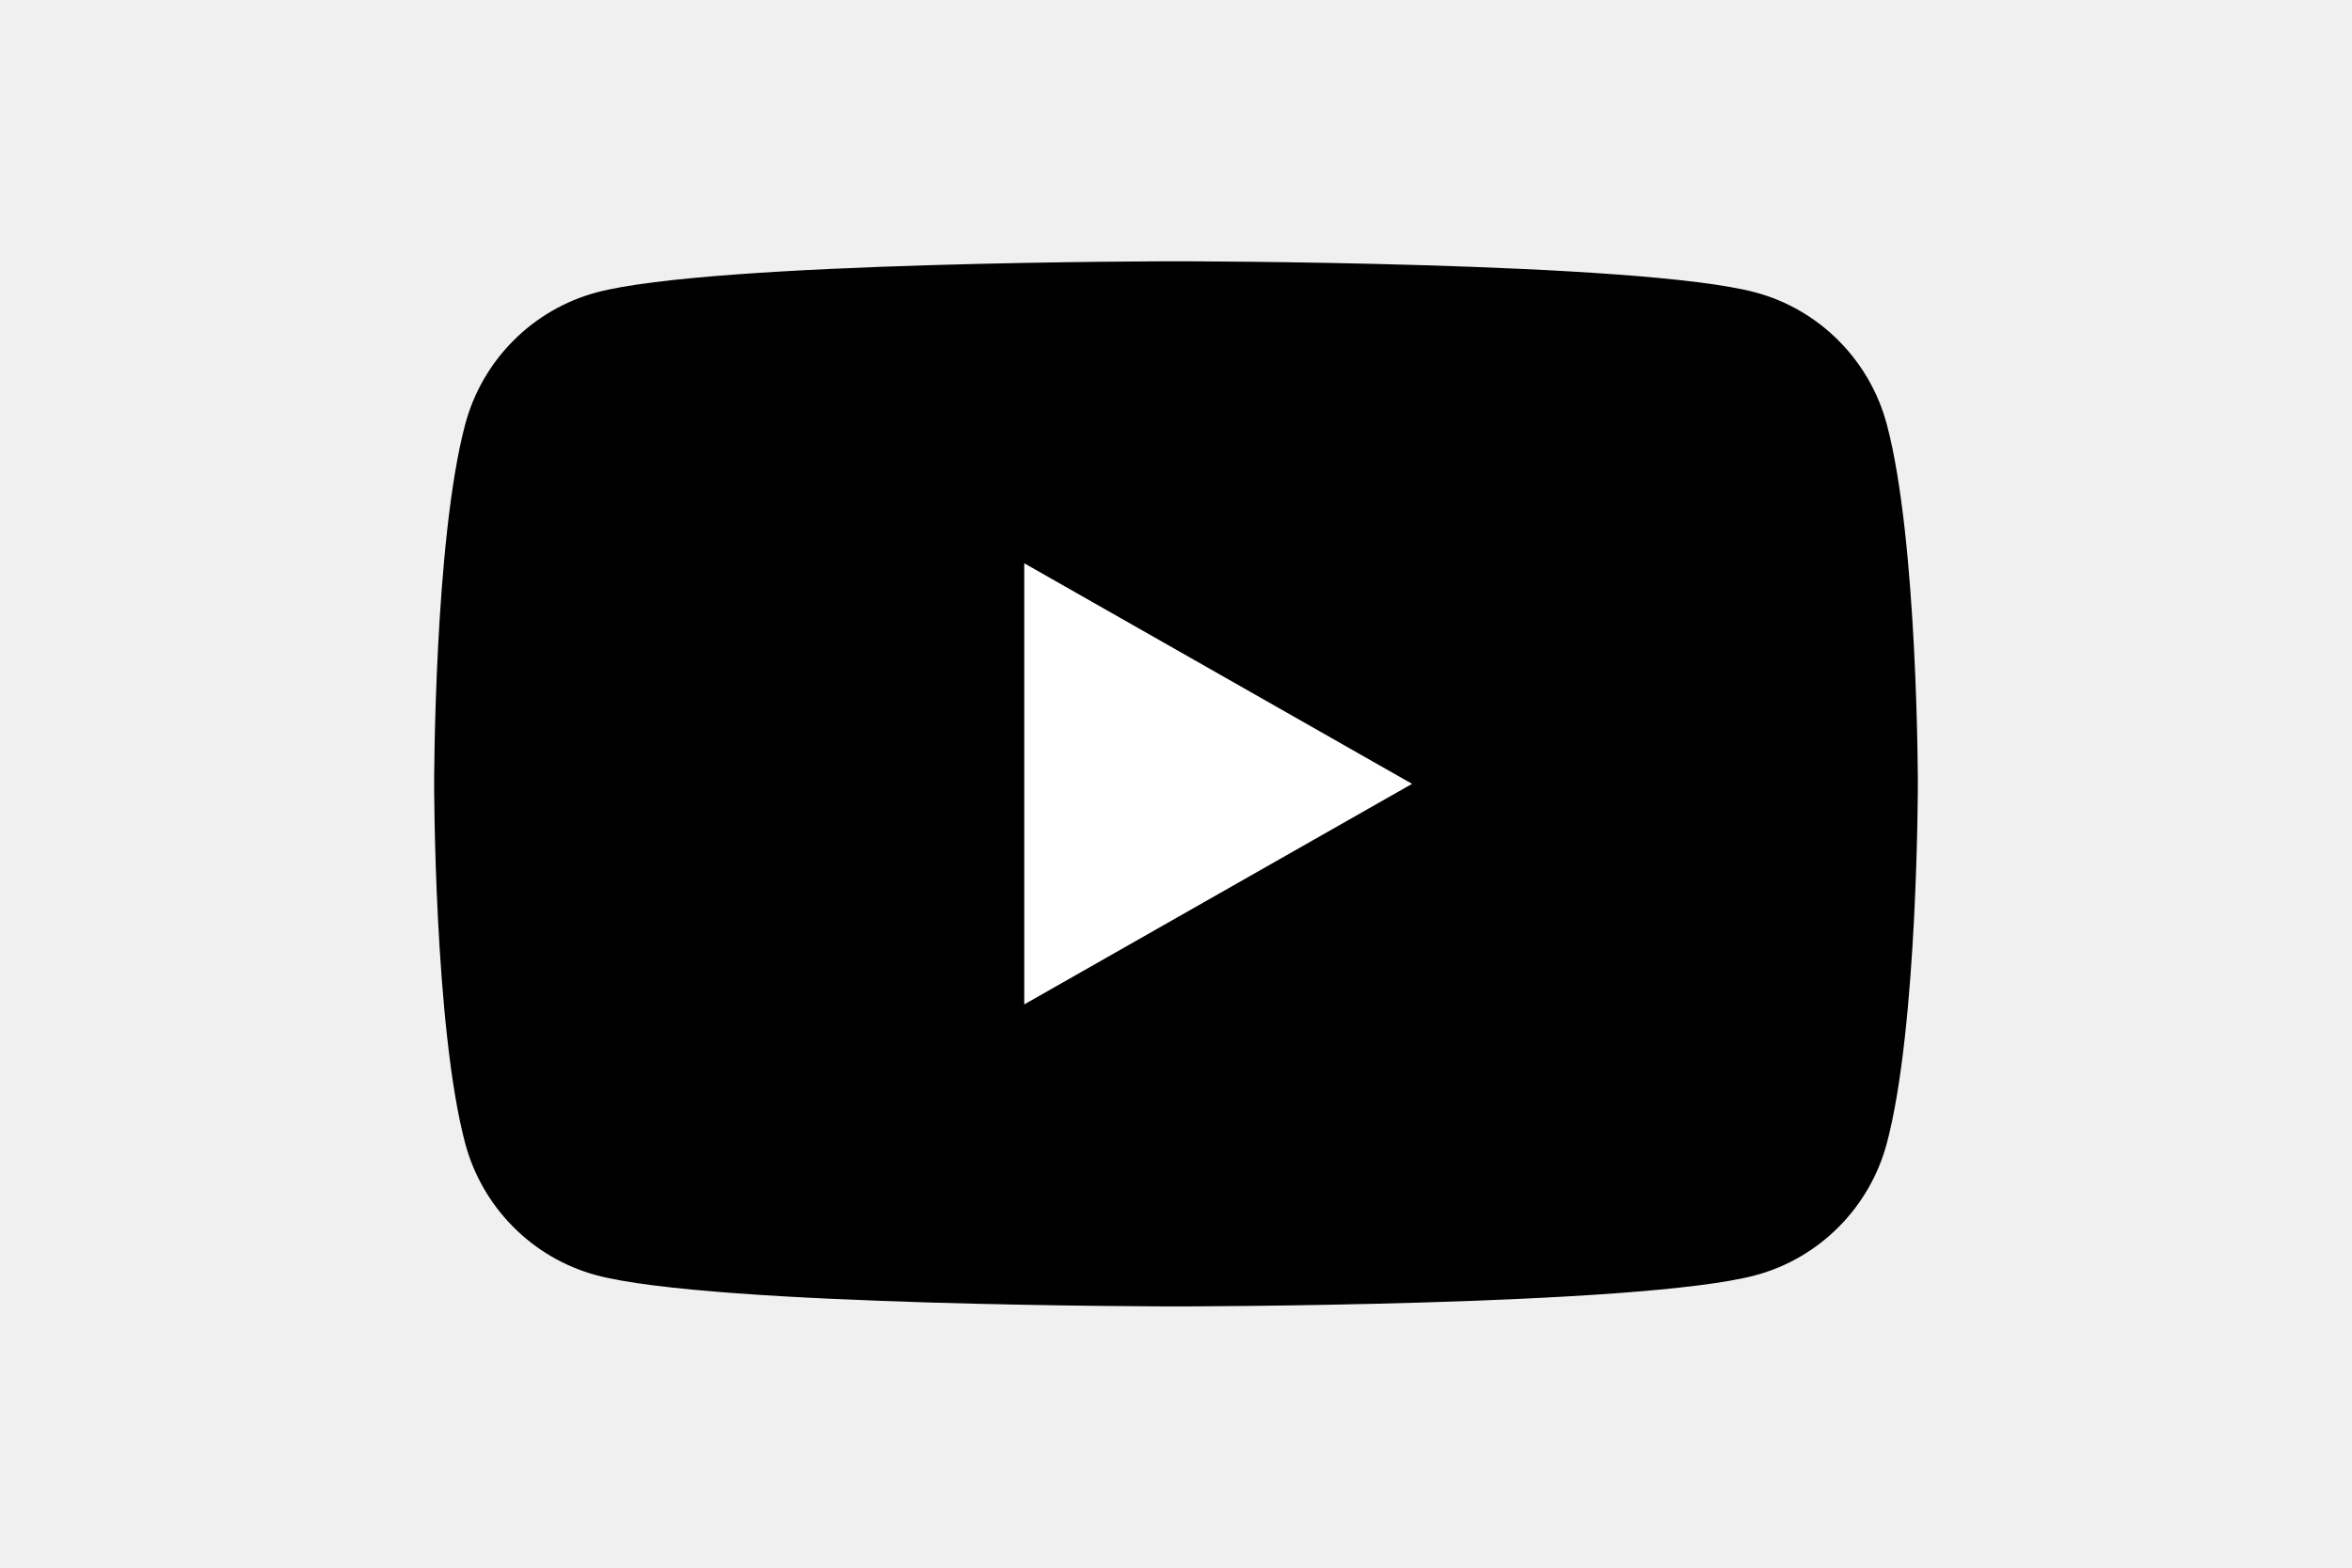
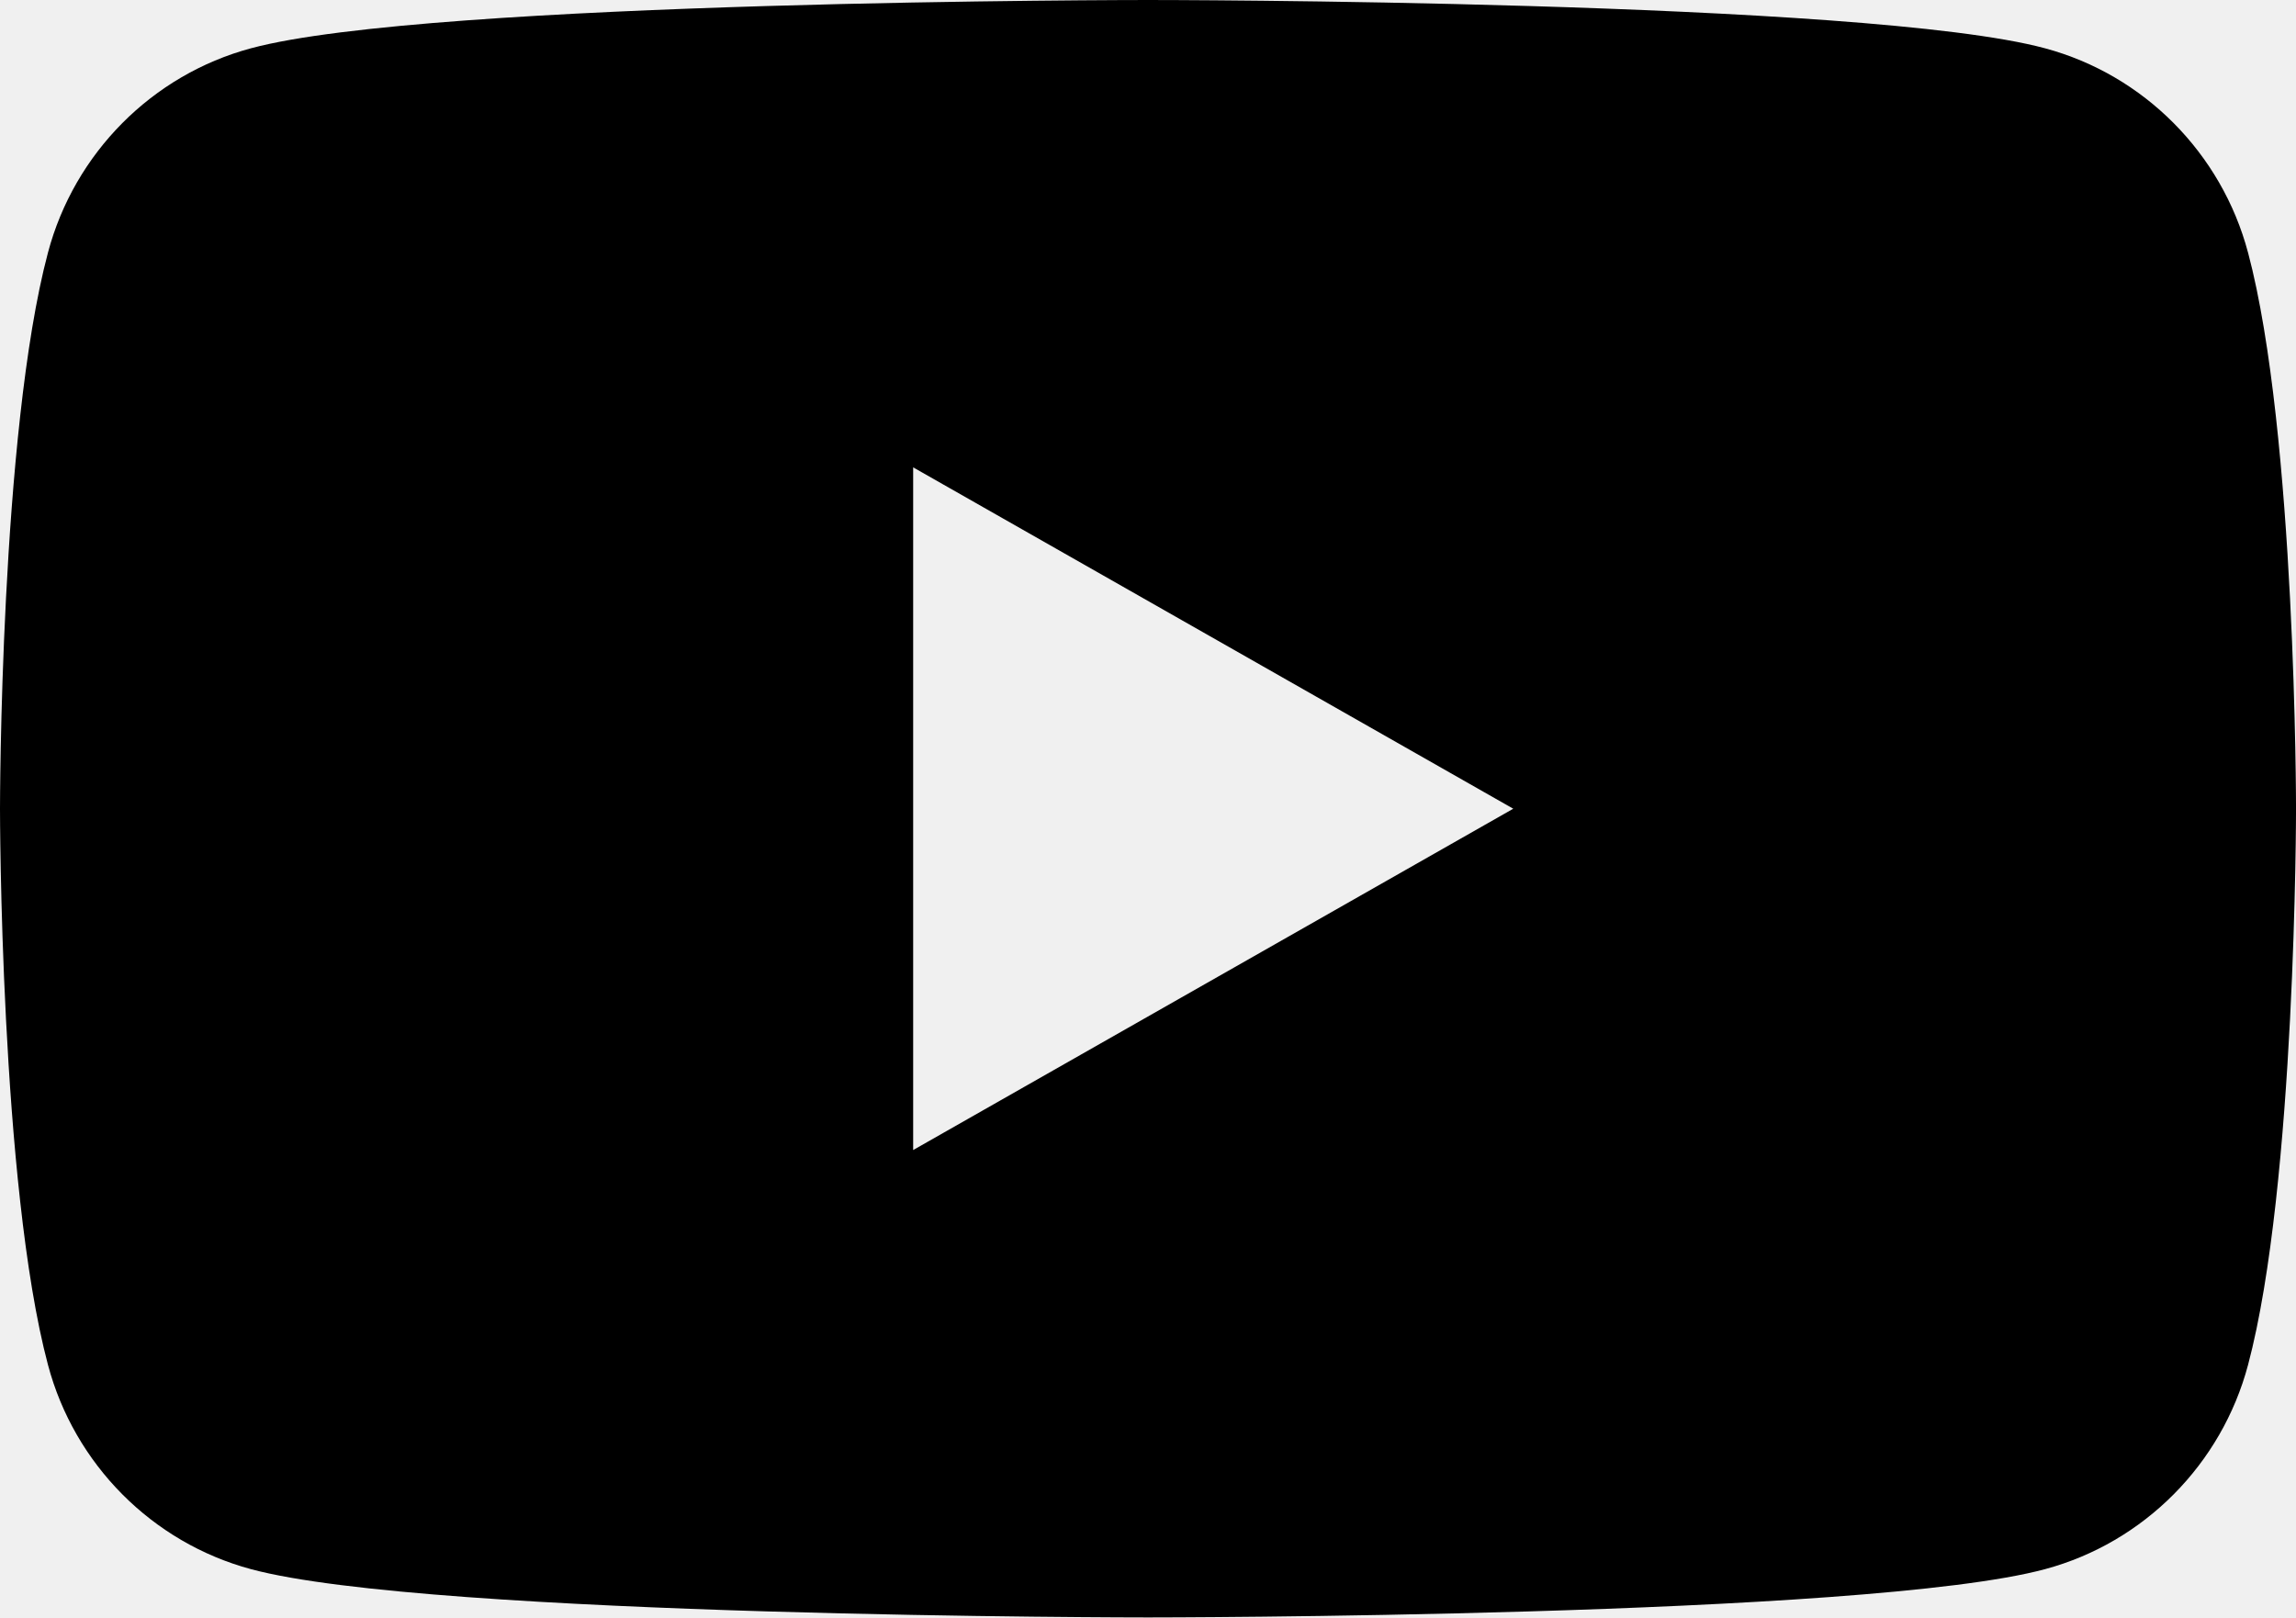
- <svg xmlns="http://www.w3.org/2000/svg" height="800" width="1200" viewBox="-35.2 -41.333 305.067 248">
-   <path d="M229.763 25.817c-2.699-10.162-10.65-18.165-20.747-20.881C190.716 0 117.333 0 117.333 0S43.951 0 25.651 4.936C15.554 7.652 7.602 15.655 4.904 25.817 0 44.237 0 82.667 0 82.667s0 38.43 4.904 56.85c2.698 10.162 10.65 18.164 20.747 20.881 18.3 4.935 91.682 4.935 91.682 4.935s73.383 0 91.683-4.935c10.097-2.717 18.048-10.72 20.747-20.88 4.904-18.422 4.904-56.851 4.904-56.851s0-38.43-4.904-56.85" />
-   <path d="M93.333 117.558l61.334-34.89-61.334-34.893z" fill="#fff" />
+ <svg xmlns="http://www.w3.org/2000/svg" data-name="Calque 2" viewBox="0 0 756.99 533.33">
+   <path d="M741.17 83.28c-8.71-32.78-34.35-58.6-66.93-67.36C615.21 0 378.49 0 378.49 0S141.77 0 82.74 15.92C50.17 24.68 24.52 50.5 15.82 83.28 0 142.7 0 266.67 0 266.67s0 123.97 15.82 183.39c8.7 32.78 34.35 58.59 66.93 67.36 59.03 15.92 295.75 15.92 295.75 15.92s236.72 0 295.75-15.92c32.57-8.76 58.22-34.58 66.93-67.35C757 390.64 757 266.68 757 266.68s0-123.97-15.82-183.39Zm-440.1 295.94V154.11l197.85 112.56-197.85 112.55Z" data-name="Calque 1" />
</svg>
